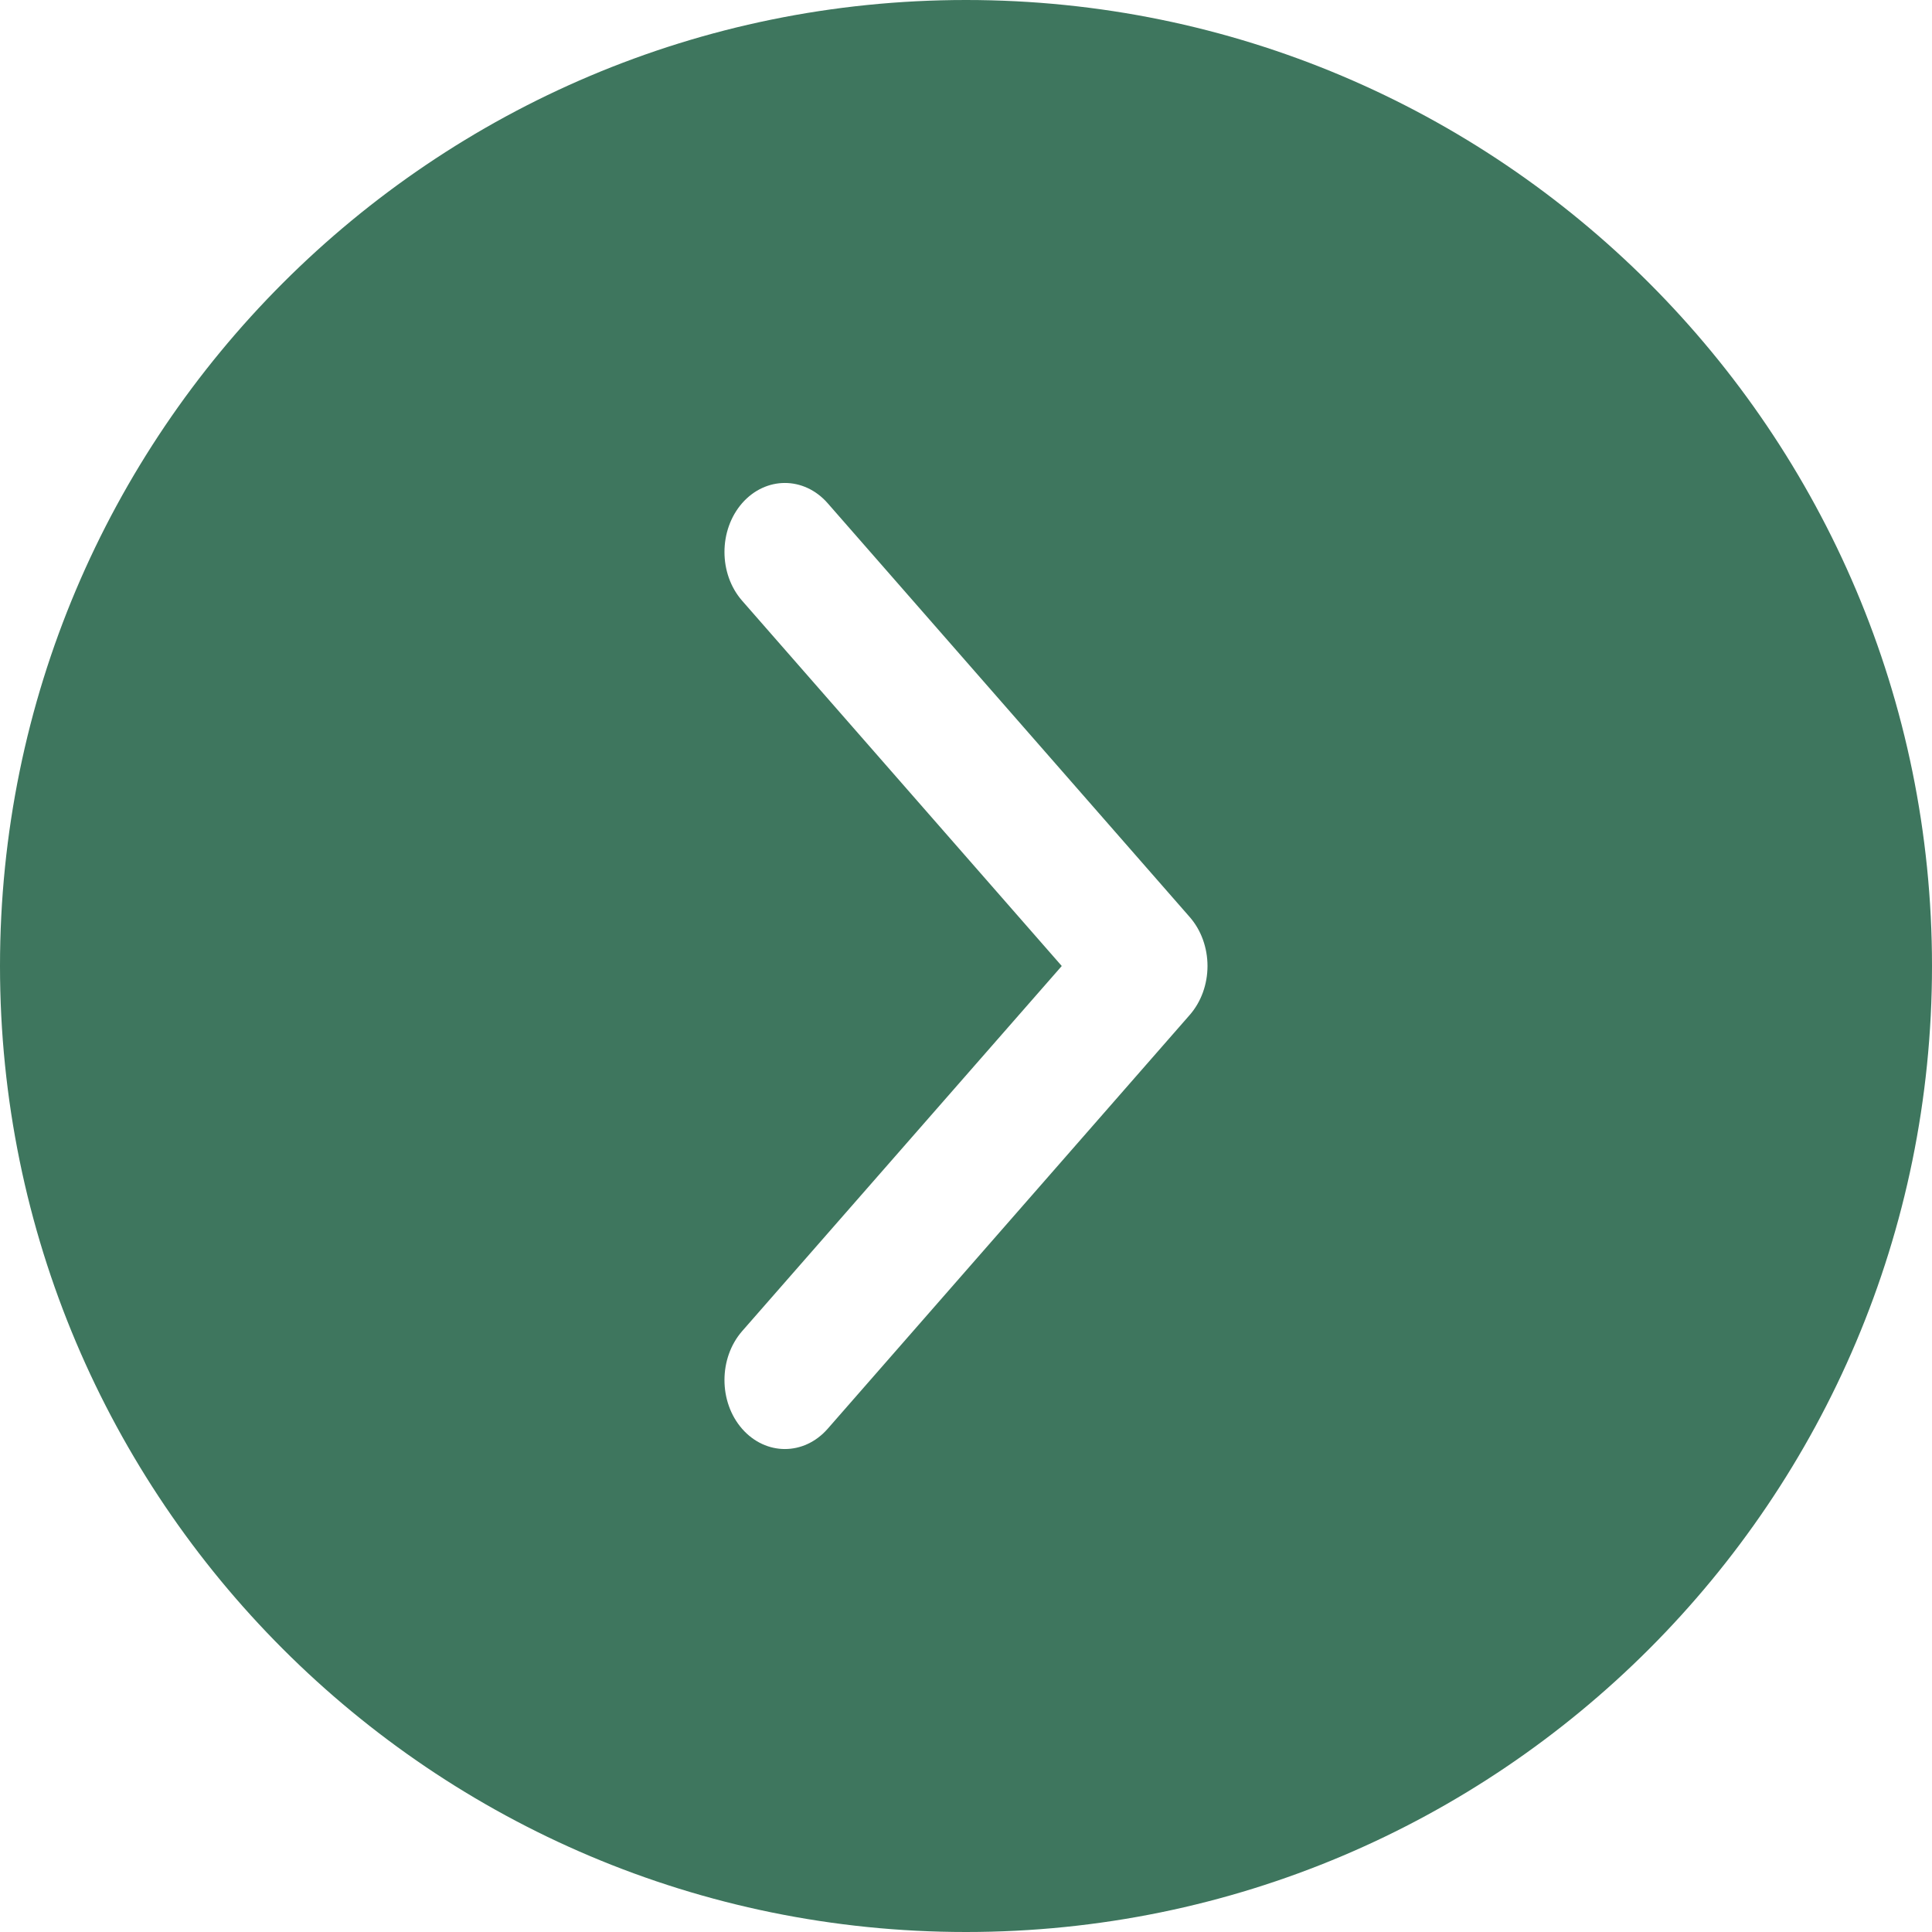
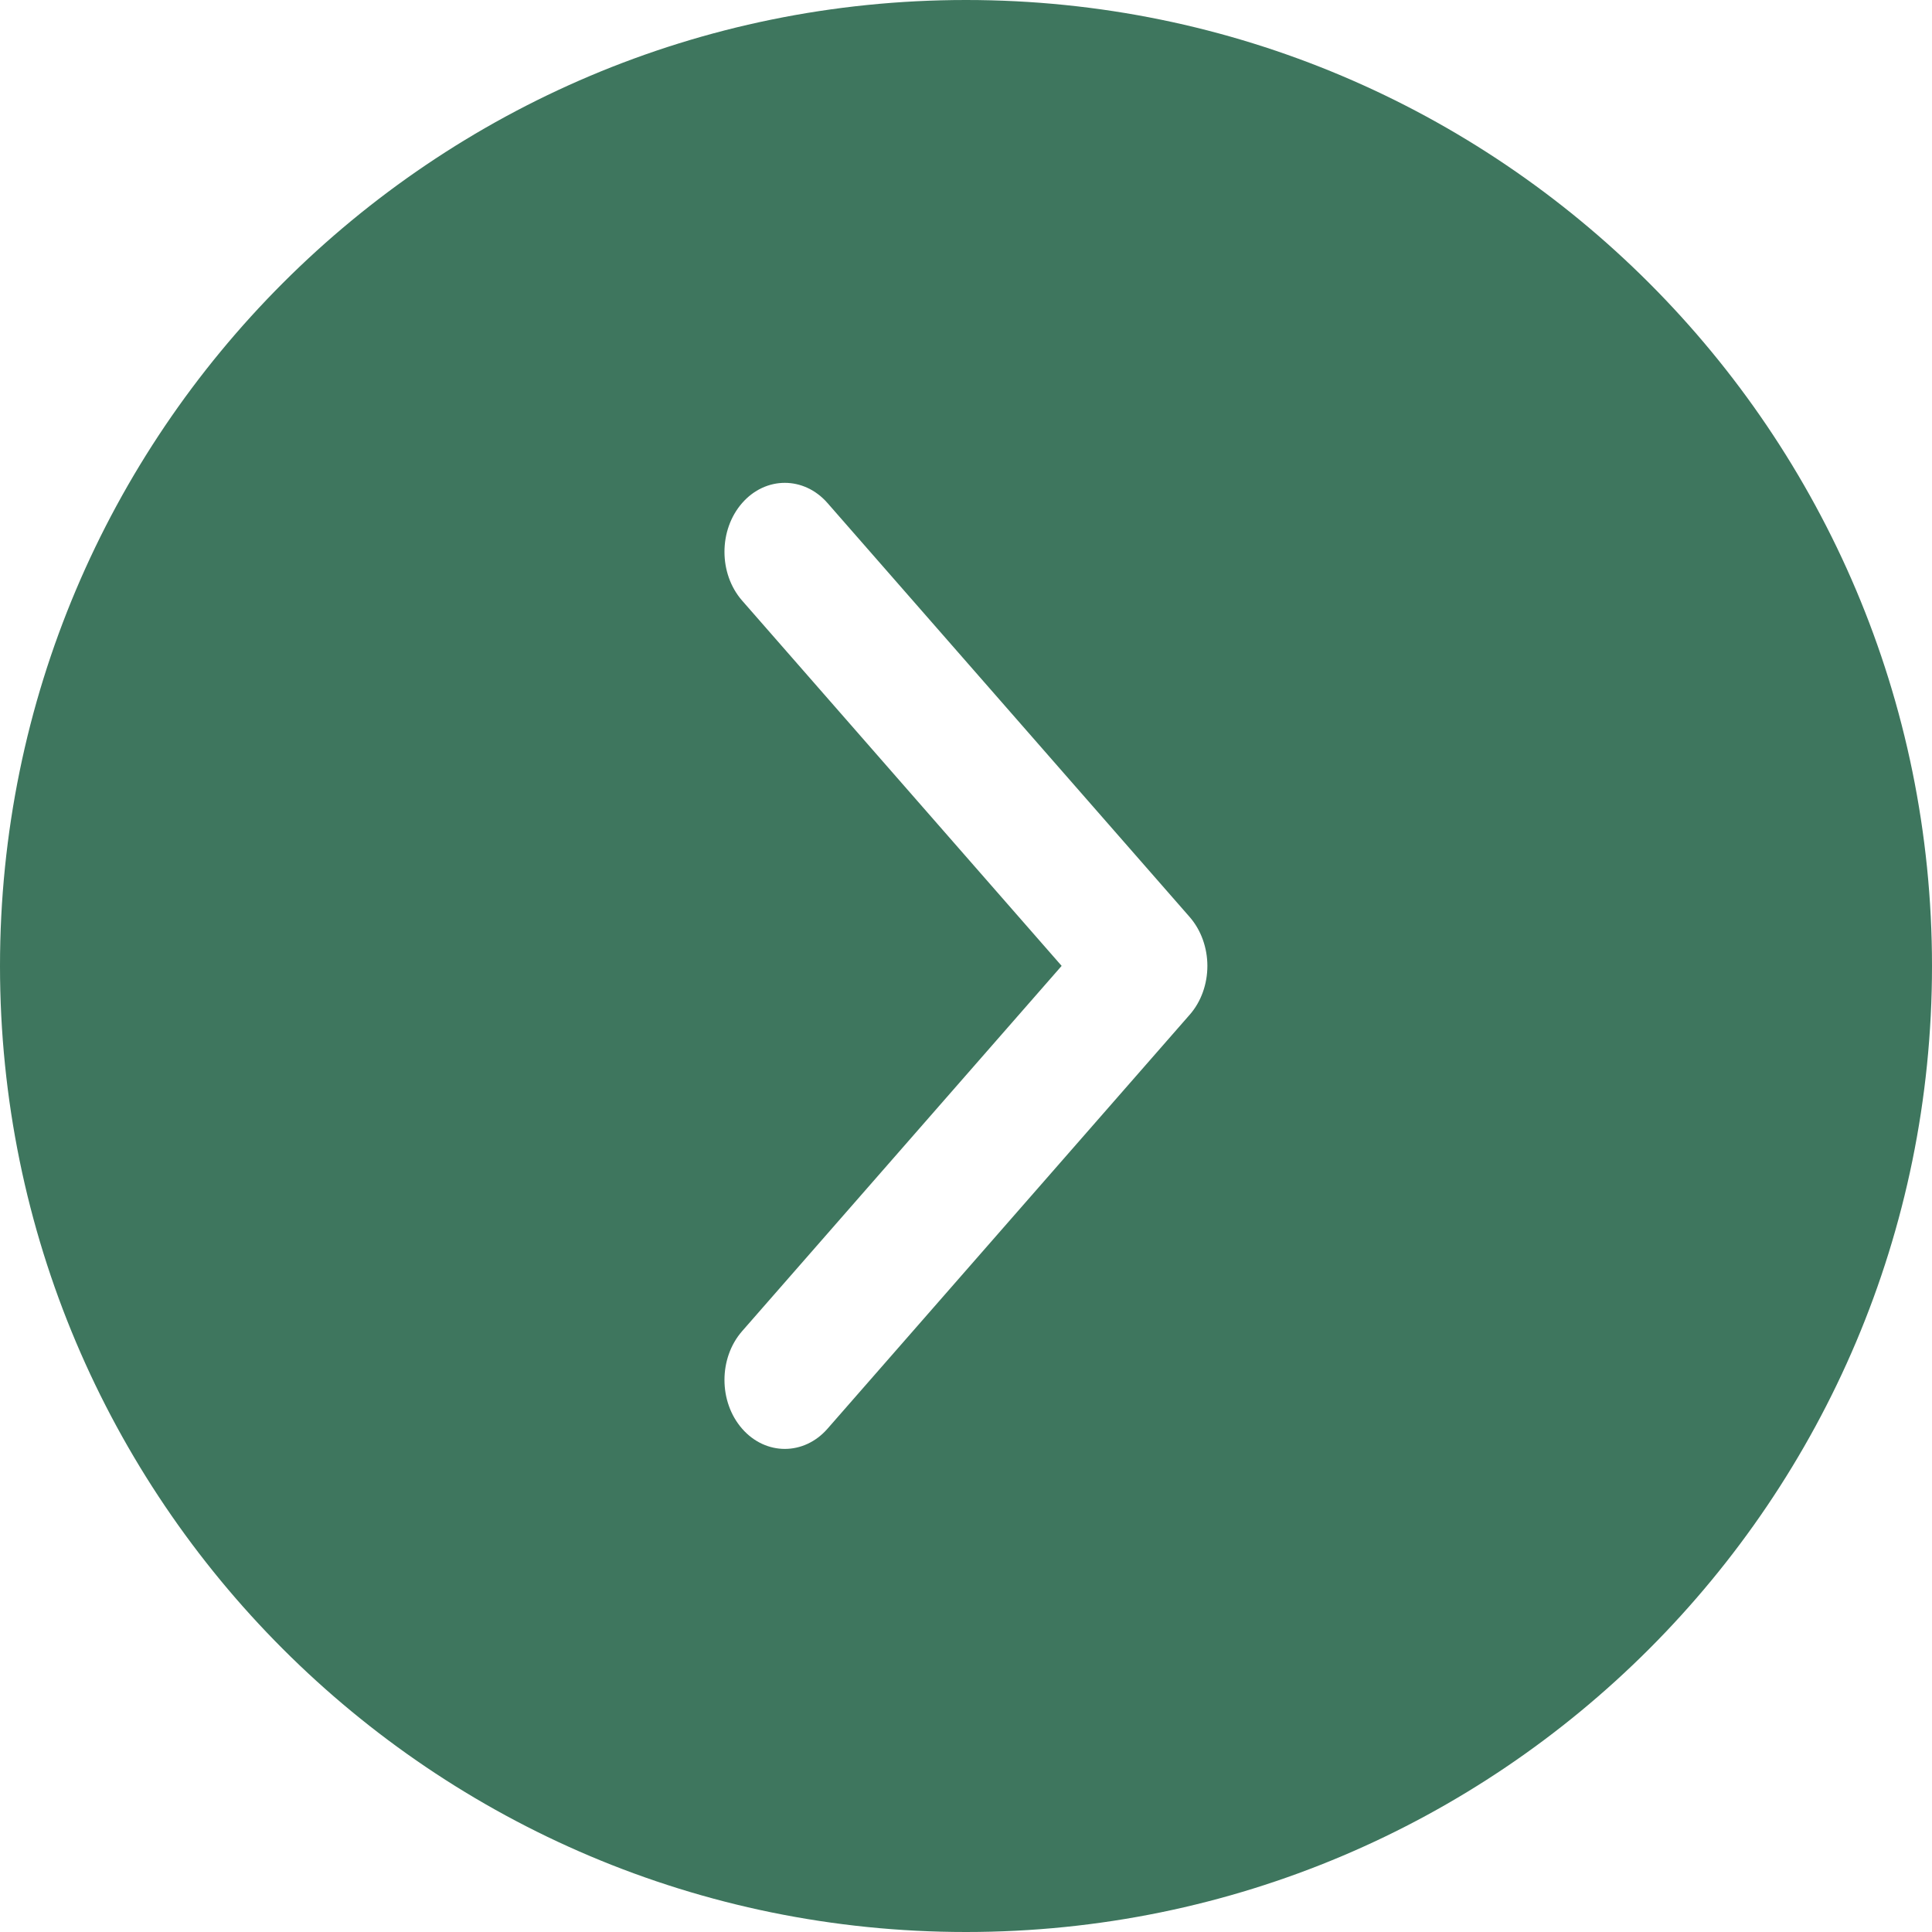
- <svg xmlns="http://www.w3.org/2000/svg" width="16" height="16" viewBox="0 0 16 16" fill="none">
-   <path fill-rule="evenodd" clip-rule="evenodd" d="M8 16C12.418 16 16 12.418 16 8C16 3.582 12.418 0 8 0C3.582 0 0 3.582 0 8C0 12.418 3.582 16 8 16ZM6.146 11.024C5.951 11.248 5.951 11.61 6.146 11.833C6.342 12.056 6.658 12.056 6.854 11.833L9.854 8.404C9.947 8.297 10 8.152 10 8C10 7.848 9.947 7.703 9.854 7.596L6.854 4.167C6.658 3.944 6.342 3.944 6.146 4.167C5.951 4.391 5.951 4.752 6.146 4.975L8.793 8L6.146 11.024Z" fill="#3E765E">
-   </path>
+ <svg xmlns="http://www.w3.org/2000/svg" fill="none" height="16" viewBox="0 0 16 16" width="16">
+   <path clip-rule="evenodd" d="m8 16c4.418 0 8-3.582 8-8 0-4.418-3.582-8-8-8-4.418 0-8 3.582-8 8 0 4.418 3.582 8 8 8zm-1.854-4.976c-.195.223-.195.585 0 .808.195.223.512.223.707 0l3-3.429c.094-.107.146-.253.146-.404s-.053-.297-.146-.404l-3-3.429c-.195-.223-.512-.223-.707 0-.195.223-.195.585 0 .808l2.646 3.025z" fill="#3e765e" fill-rule="evenodd" />
</svg>
